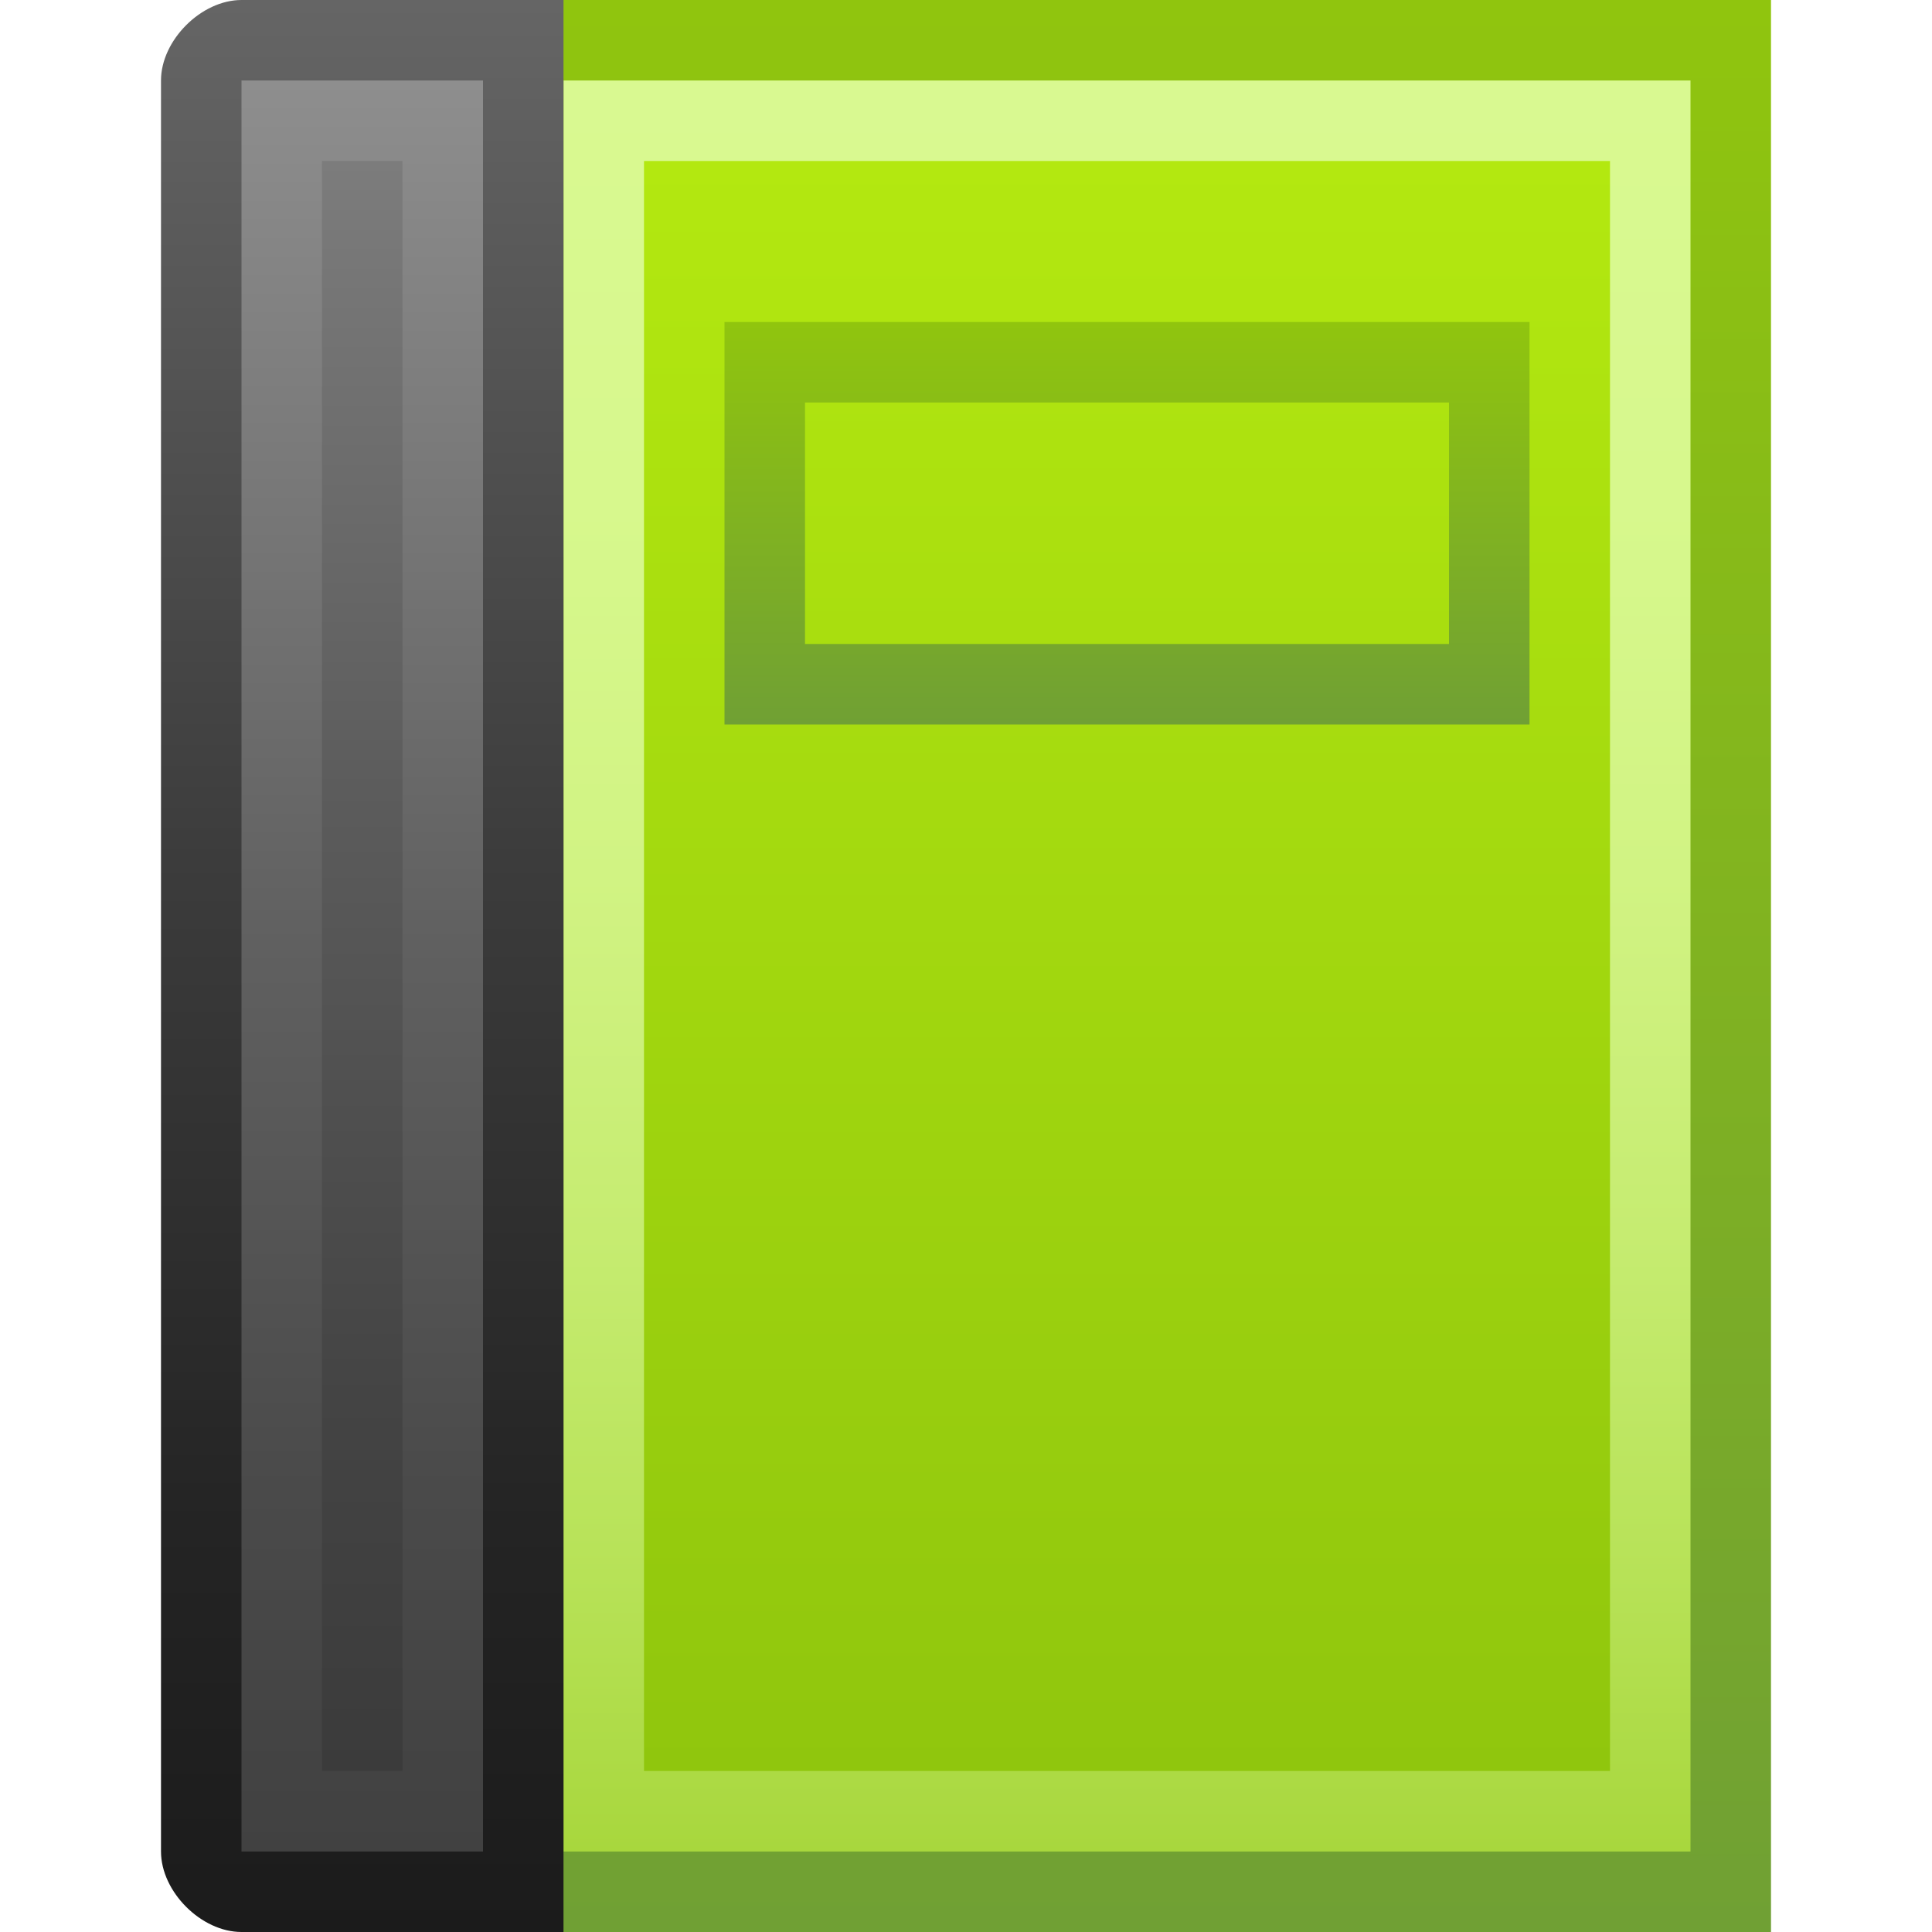
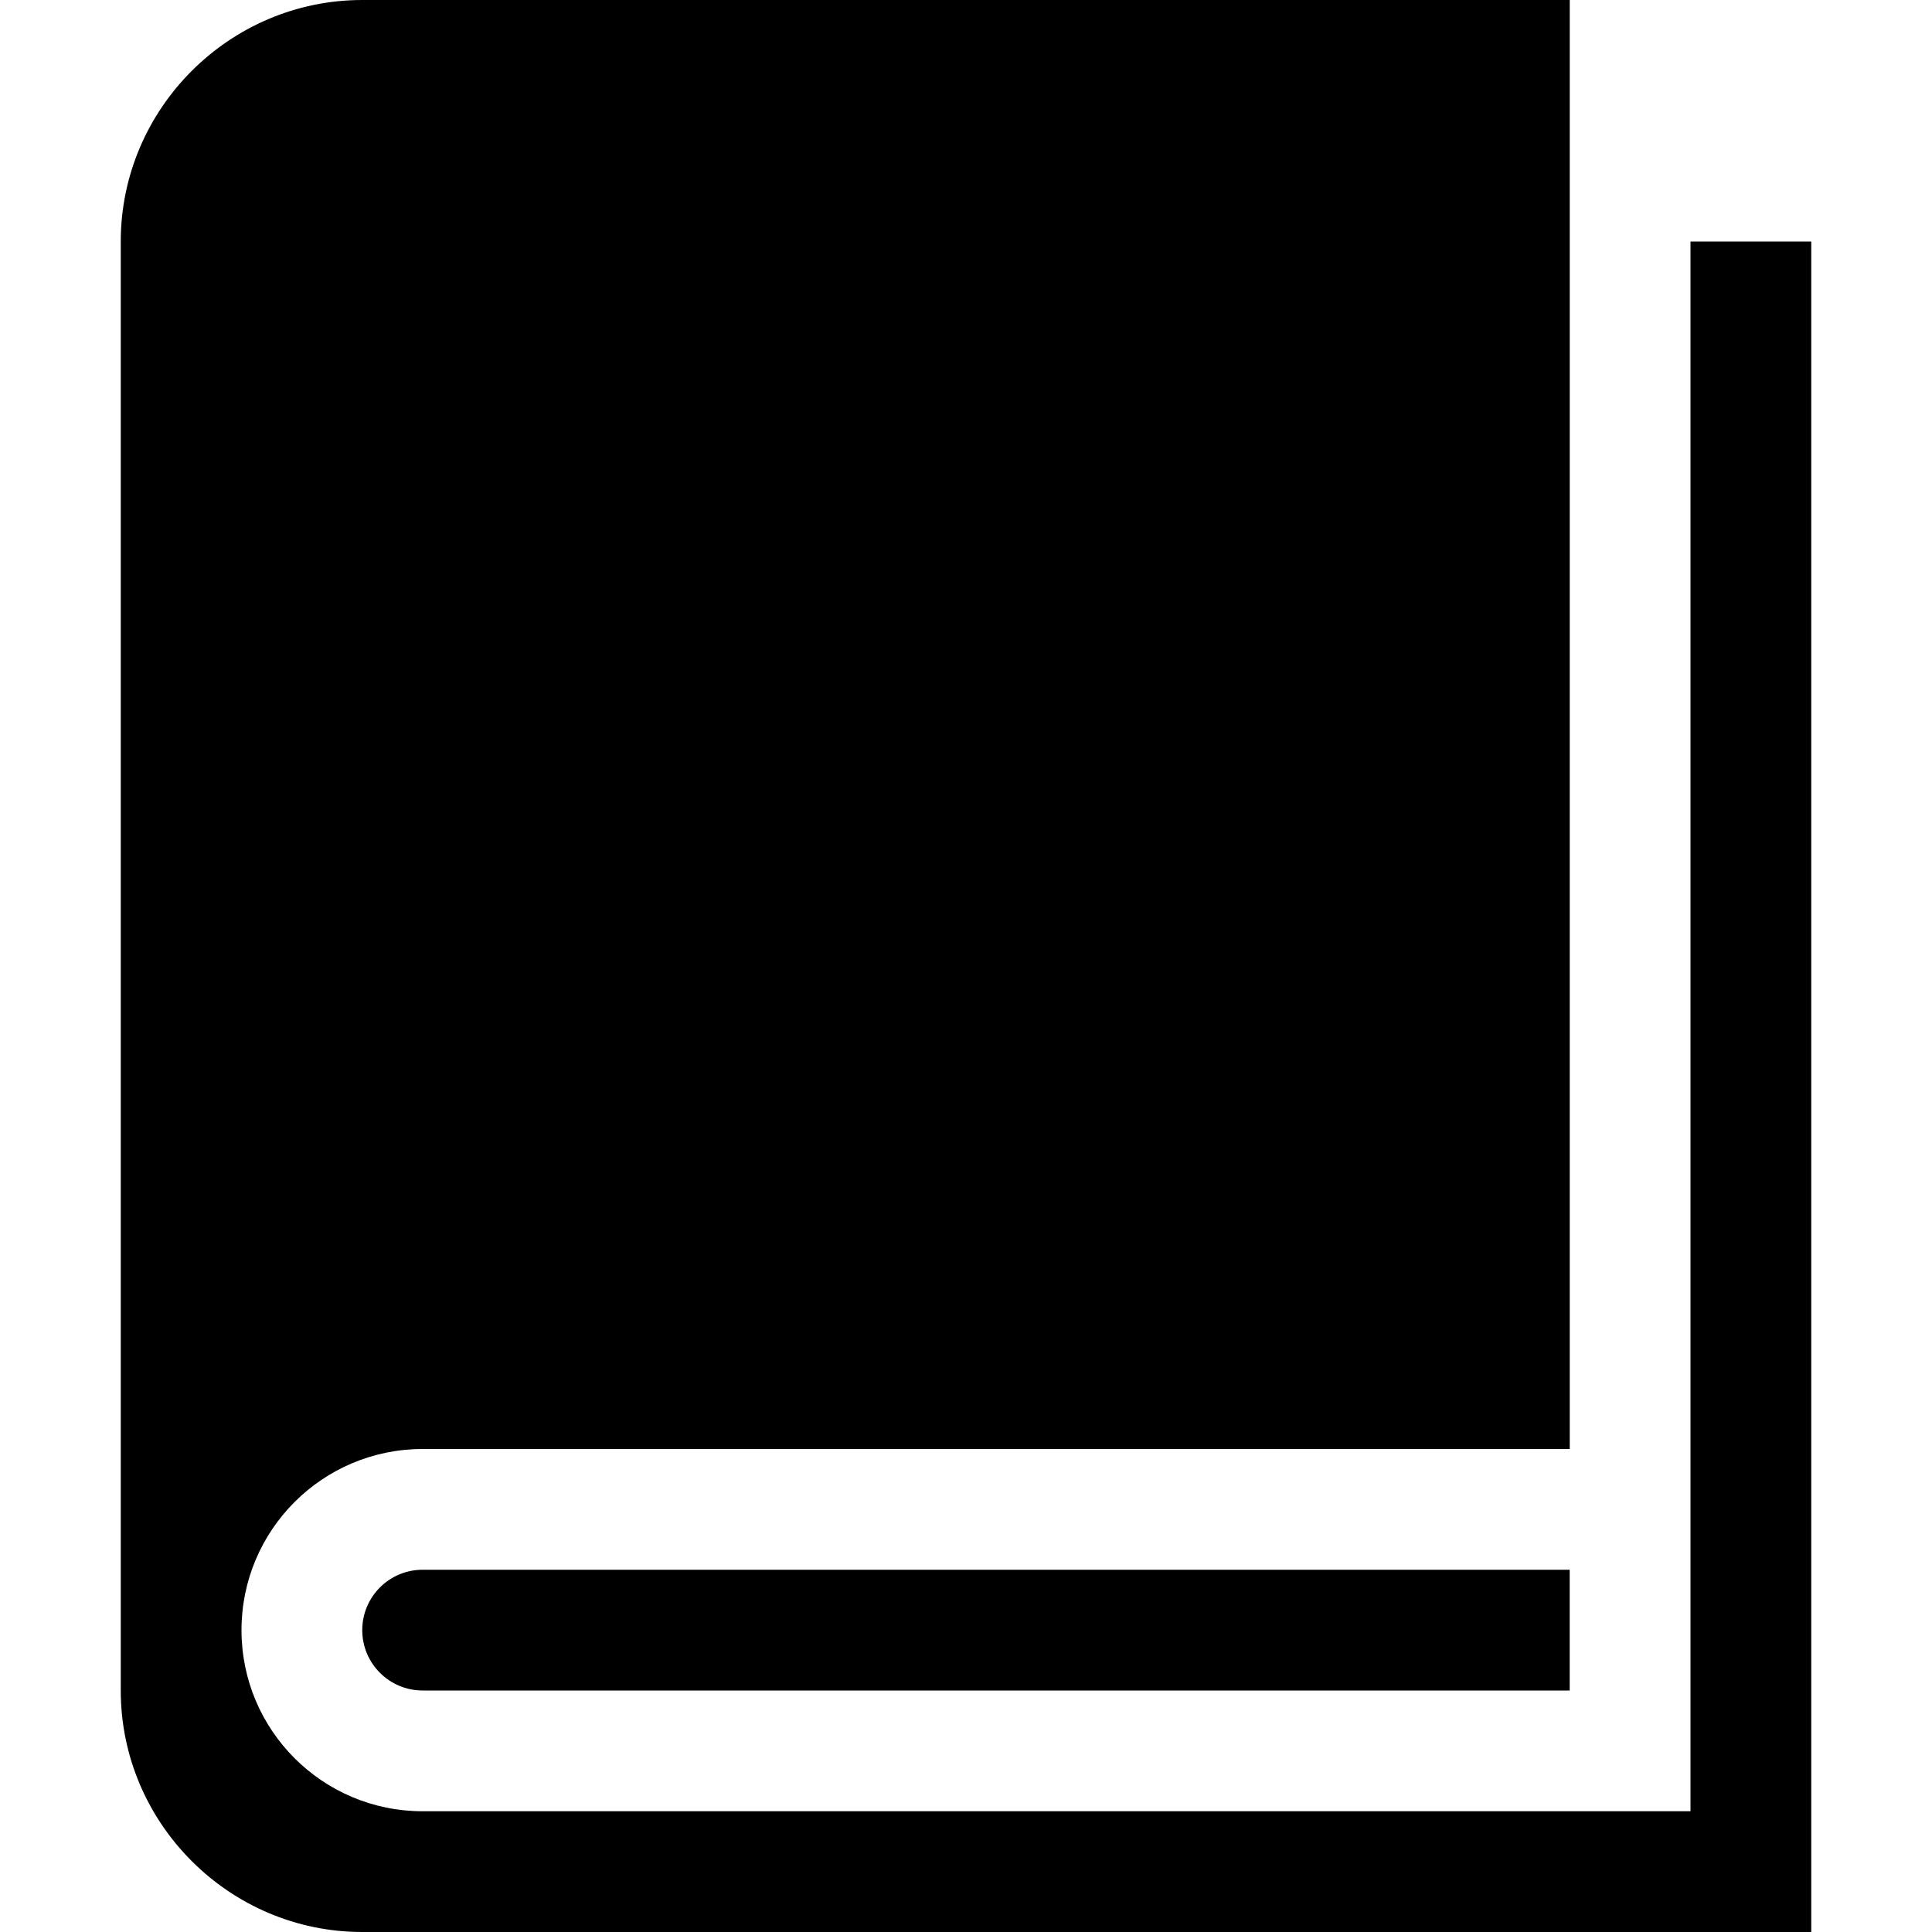
- <svg xmlns="http://www.w3.org/2000/svg" version="1.1" x="0px" y="0px" width="24px" height="24px" viewBox="-2 0 24 24" style="overflow:visible;enable-background:new -2 0 24 24;" xml:space="preserve" preserveAspectRatio="xMinYMid meet">
-   <defs>
- </defs>
-   <linearGradient id="SVGID_1_" gradientUnits="userSpaceOnUse" x1="12.001" y1="0" x2="12.001" y2="24">
-     <stop offset="0" style="stop-color:#90C50E" />
-     <stop offset="1" style="stop-color:#70A034" />
-   </linearGradient>
-   <rect x="4" style="fill:url(#SVGID_1_);" width="16" height="24" />
-   <linearGradient id="SVGID_2_" gradientUnits="userSpaceOnUse" x1="12.001" y1="1" x2="12.001" y2="23">
-     <stop offset="0" style="stop-color:#D9F991" />
-     <stop offset="0.239" style="stop-color:#D7F88D" />
-     <stop offset="0.45" style="stop-color:#D1F383" />
-     <stop offset="0.651" style="stop-color:#C6EC71" />
-     <stop offset="0.844" style="stop-color:#B7E257" />
-     <stop offset="1" style="stop-color:#A8D73D" />
-   </linearGradient>
-   <rect x="5" y="1" style="fill:url(#SVGID_2_);" width="14" height="22" />
-   <linearGradient id="SVGID_3_" gradientUnits="userSpaceOnUse" x1="12.001" y1="2" x2="12.001" y2="22">
-     <stop offset="0" style="stop-color:#B3E810" />
-     <stop offset="1" style="stop-color:#90C60D" />
-   </linearGradient>
-   <rect x="6" y="2" style="fill:url(#SVGID_3_);" width="12" height="20" />
-   <linearGradient id="SVGID_4_" gradientUnits="userSpaceOnUse" x1="12.001" y1="4" x2="12.001" y2="9">
-     <stop offset="0" style="stop-color:#90C50E" />
-     <stop offset="1" style="stop-color:#70A034" />
-   </linearGradient>
-   <path style="fill:url(#SVGID_4_);" d="M7,4v5h10V4H7z M16,8H8V5h8V8z" />
-   <linearGradient id="SVGID_5_" gradientUnits="userSpaceOnUse" x1="2.5" y1="0" x2="2.5" y2="24">
-     <stop offset="0" style="stop-color:#656565" />
-     <stop offset="1.342887e-02" style="stop-color:#646464" />
-     <stop offset="0.445" style="stop-color:#3C3C3C" />
-     <stop offset="0.789" style="stop-color:#242424" />
-     <stop offset="1" style="stop-color:#1B1B1B" />
-   </linearGradient>
-   <path style="fill:url(#SVGID_5_);" d="M4,0H2.6H1C0.5,0,0,0.5,0,1v22c0,0.5,0.5,1,1,1h1.6H4h1v-1V1V0H4z" />
-   <linearGradient id="SVGID_6_" gradientUnits="userSpaceOnUse" x1="2.5" y1="1" x2="2.5" y2="23">
-     <stop offset="0" style="stop-color:#8E8E8E" />
-     <stop offset="4.191053e-02" style="stop-color:#8A8A8A" />
-     <stop offset="0.461" style="stop-color:#626262" />
-     <stop offset="0.795" style="stop-color:#4A4A4A" />
-     <stop offset="1" style="stop-color:#414141" />
-   </linearGradient>
-   <rect x="1" y="1" style="fill:url(#SVGID_6_);" width="3" height="22" />
-   <linearGradient id="SVGID_7_" gradientUnits="userSpaceOnUse" x1="2.5" y1="2" x2="2.5" y2="22">
-     <stop offset="0" style="stop-color:#7C7C7C" />
-     <stop offset="0.39" style="stop-color:#5C5C5C" />
-     <stop offset="0.768" style="stop-color:#444444" />
-     <stop offset="1" style="stop-color:#3B3B3B" />
-   </linearGradient>
-   <rect x="2" y="2" style="fill:url(#SVGID_7_);" width="1" height="20" />
+ <svg xmlns="http://www.w3.org/2000/svg" version="1.1" width="32" height="32" viewBox="0 0 32 32">
+   <path d="M28 4v26h-21c-1.657 0-3-1.343-3-3s1.343-3 3-3h19v-24h-20c-2.2 0-4 1.8-4 4v24c0 2.2 1.8 4 4 4h24v-28h-2z" />
+   <path d="M7.002 26v0c-0.001 0-0.001 0-0.002 0-0.552 0-1 0.448-1 1s0.448 1 1 1c0.001 0 0.001-0 0.002-0v0h18.997v-2h-18.997z" />
</svg>
